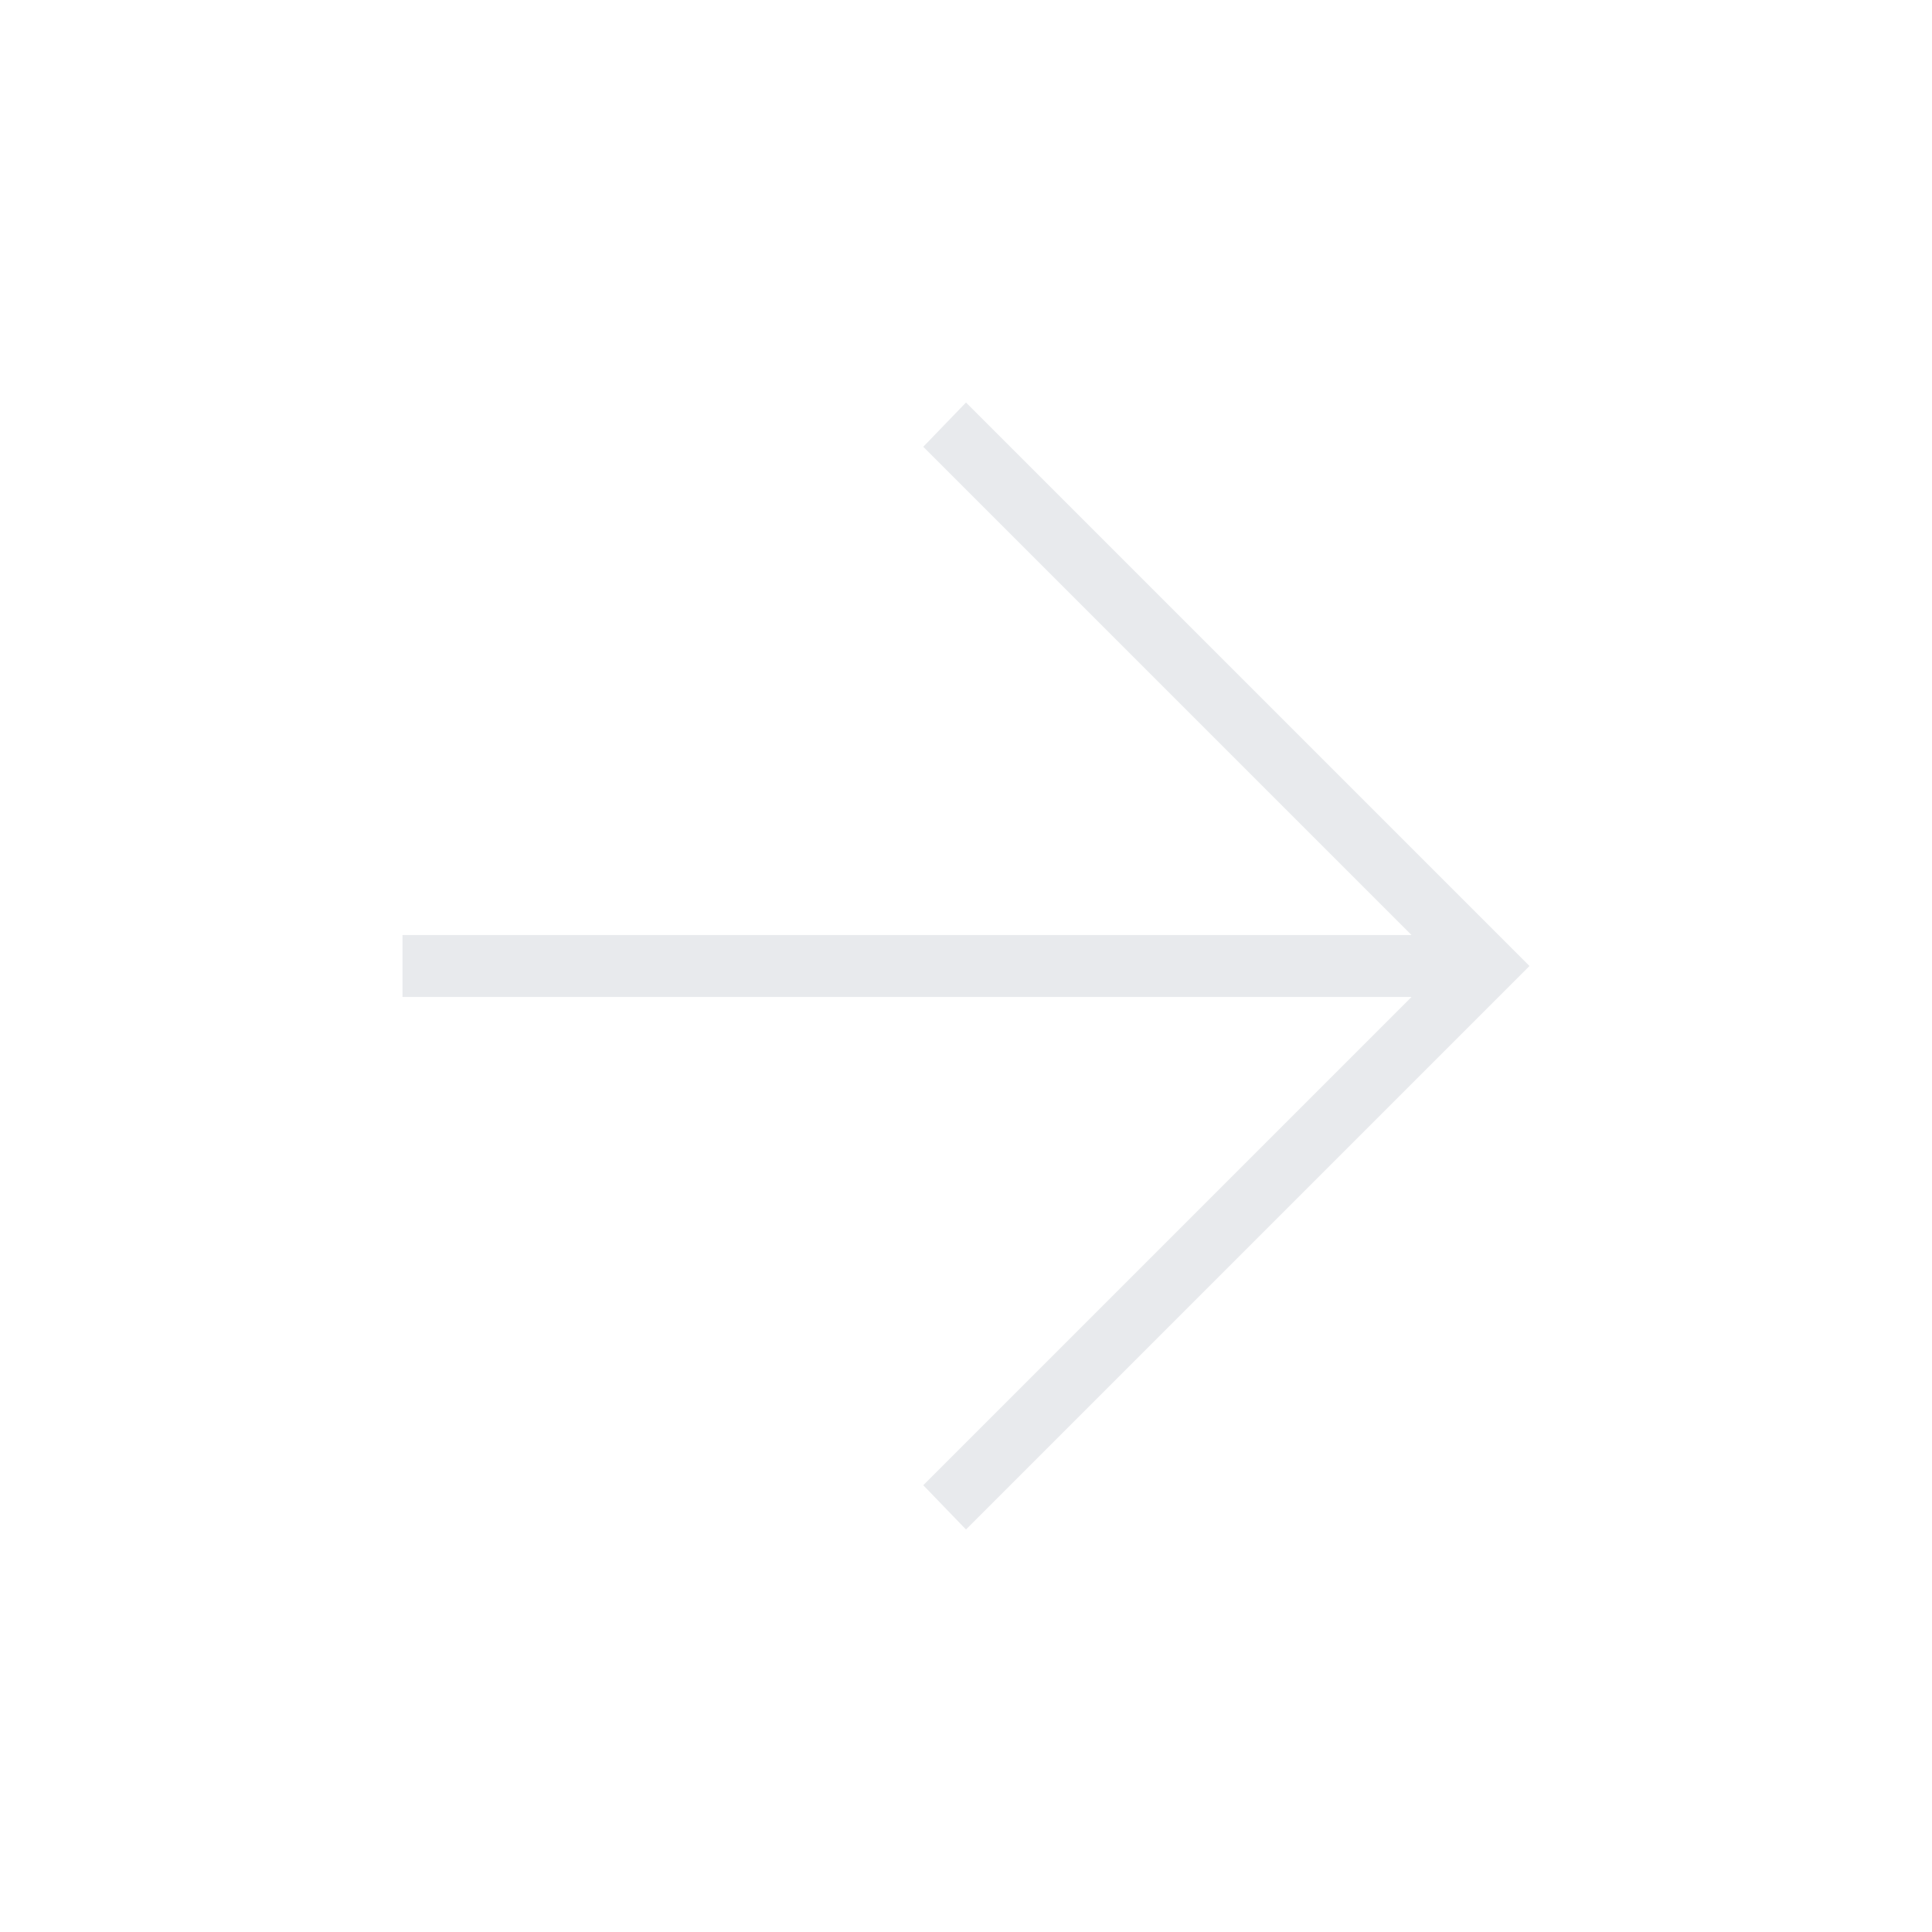
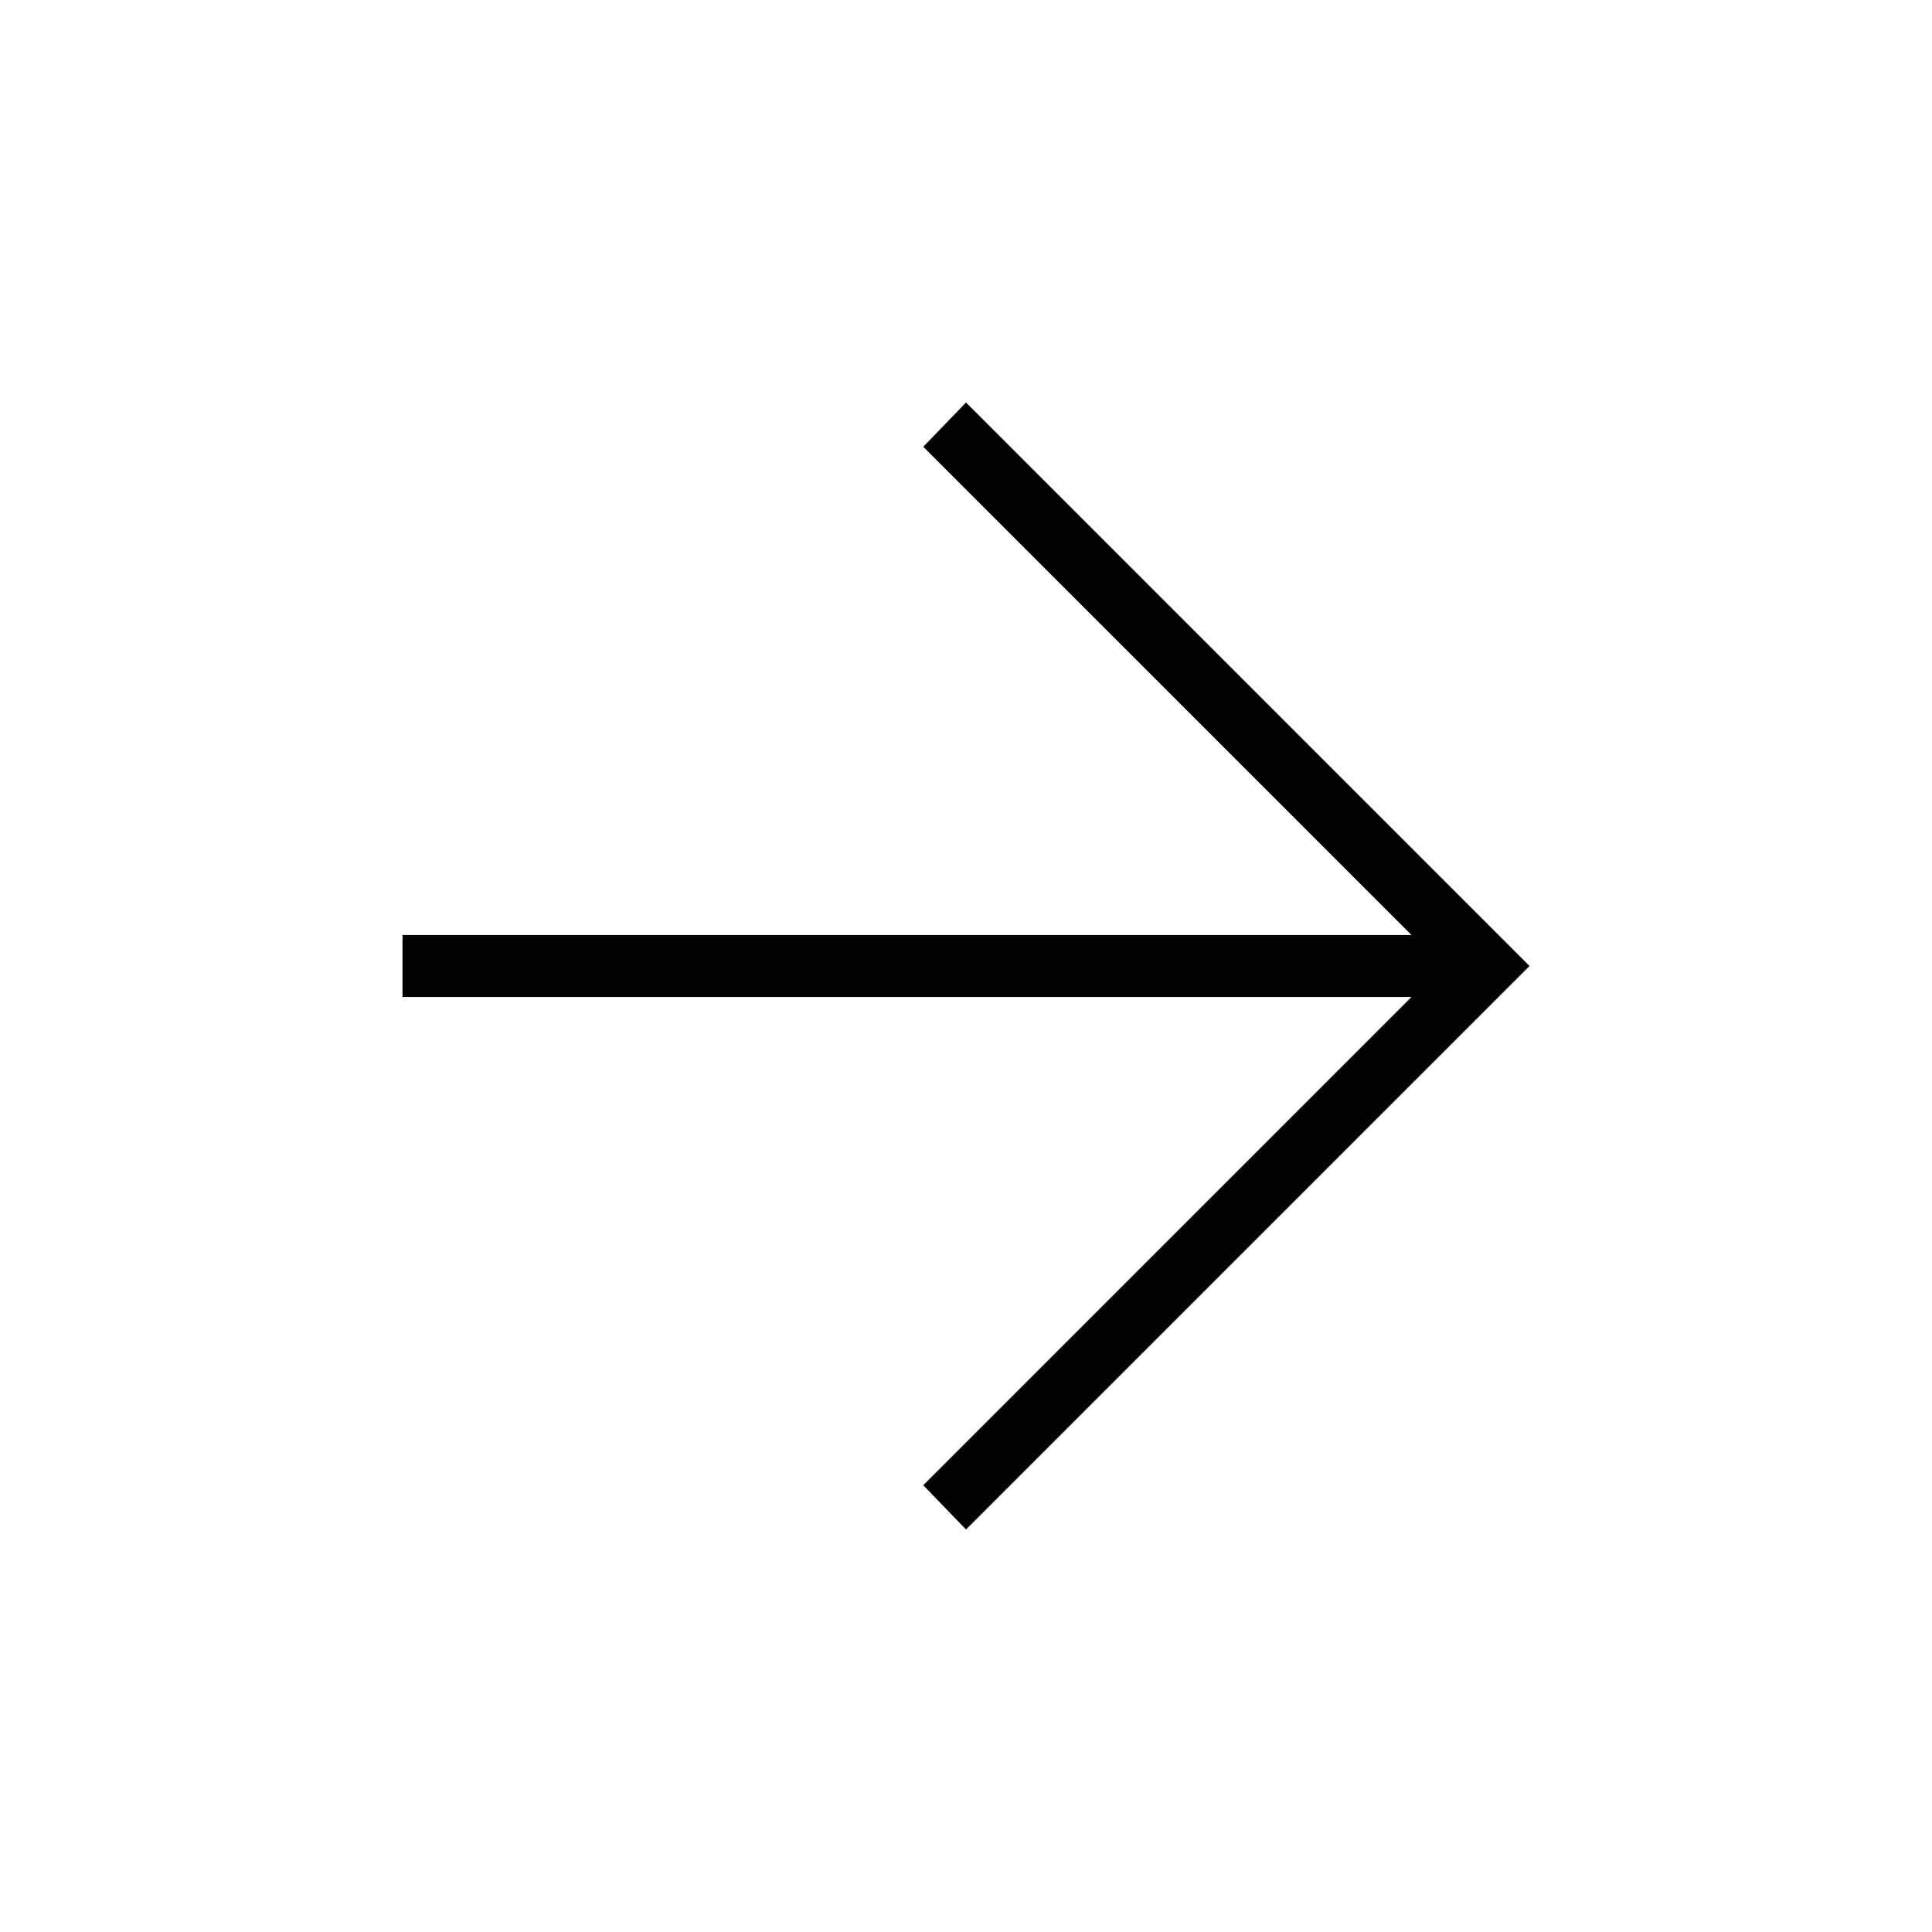
- <svg xmlns="http://www.w3.org/2000/svg" height="48px" viewBox="0 -960 960 960" width="48px" fill="#e8eaed">
+ <svg xmlns="http://www.w3.org/2000/svg" height="48px" viewBox="0 -960 960 960" width="48px" fill="currentColor">
  <path d="M701.38-464.62H200v-30.76h501.38L458.77-738 480-760l280 280-280 280-21.23-22 242.61-242.62Z" />
</svg>
